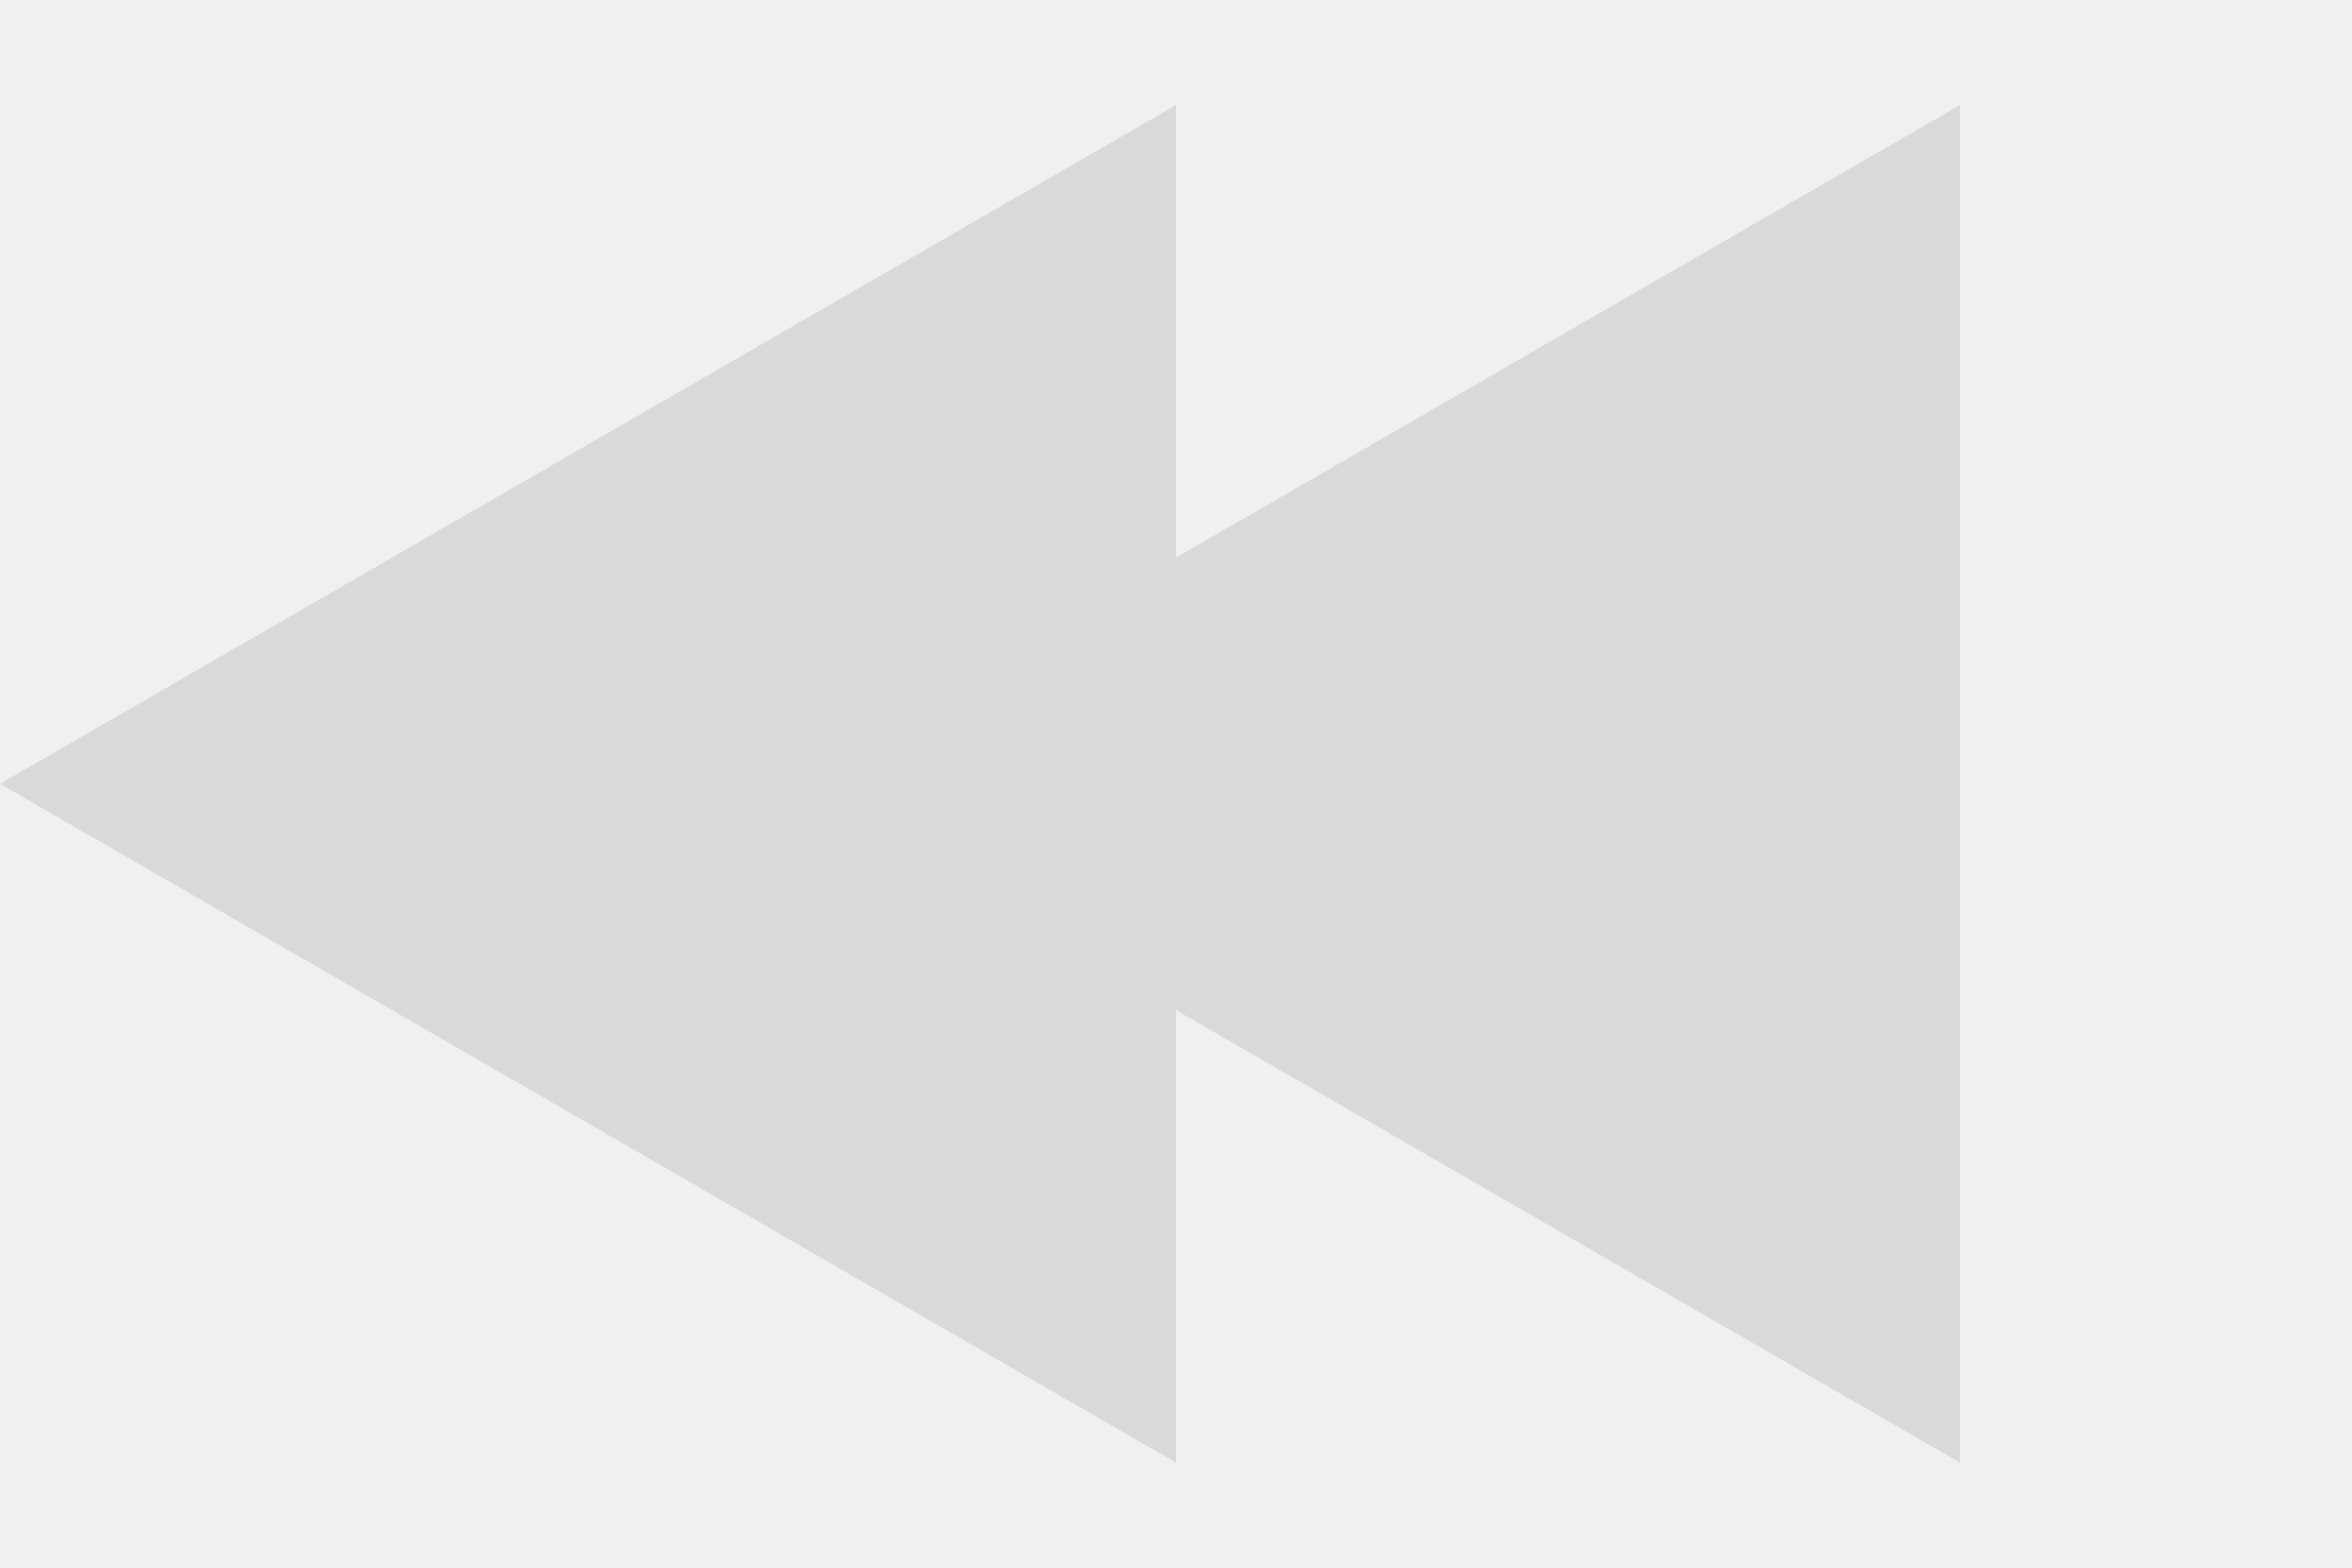
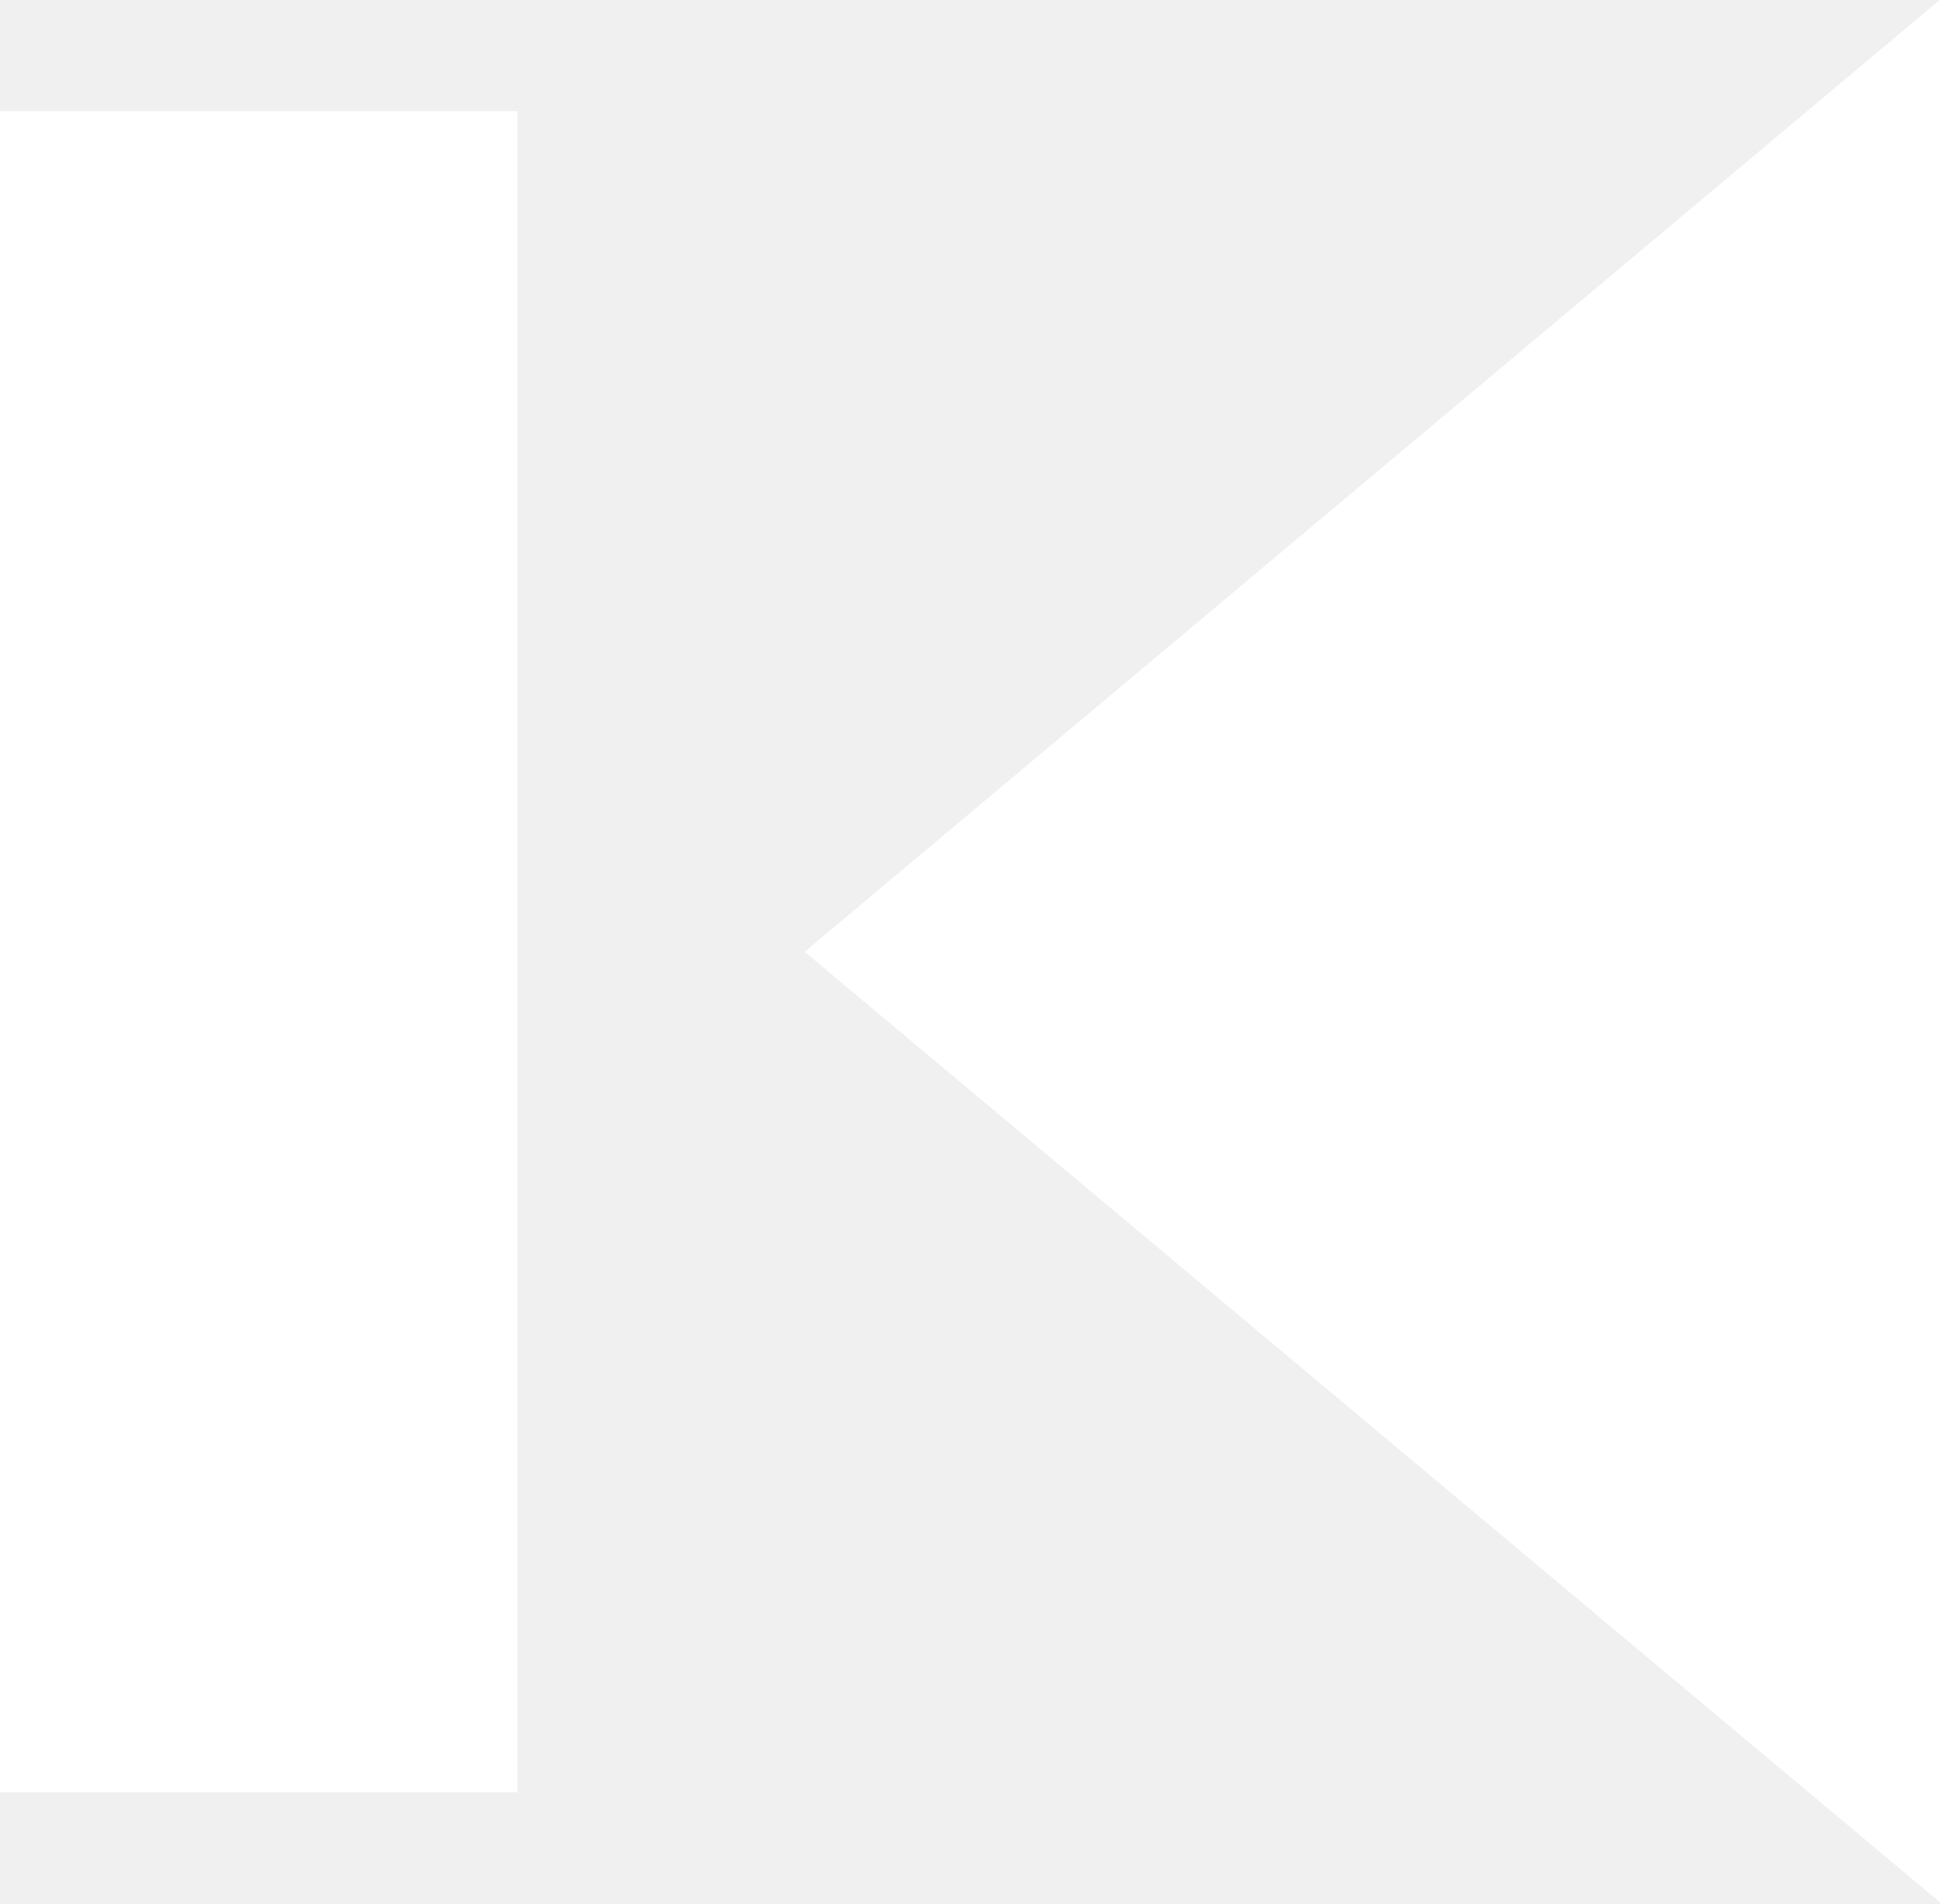
- <svg xmlns="http://www.w3.org/2000/svg" width="24" height="16" viewBox="0 0 24 16" fill="none">
-   <path d="M8 8L20 14.928L20 1.072L8 8Z" fill="#D9D9D9" />
-   <path d="M3.49691e-07 8L12 14.928L12 1.072L3.49691e-07 8Z" fill="#D9D9D9" />
+ <svg xmlns="http://www.w3.org/2000/svg" id="Layer_2" data-name="Layer 2" viewBox="0 0 15 14.72">
+   <defs>
+     <style>
+       .cls-1 {
+         fill: #fff;
+         stroke: #fff;
+         stroke-miterlimit: 10;
+       }
+     </style>
+   </defs>
+   <g id="Layer_1-2" data-name="Layer 1">
+     <g id="Previous">
+       <polygon id="triangle" class="cls-1" points="7 7.36 14.5 13.64 14.5 1.07 7 7.36" />
+       <rect class="cls-1" x=".5" y="1.36" width="3" height="12" transform="translate(4 14.72) rotate(180)" />
+     </g>
+   </g>
</svg>
